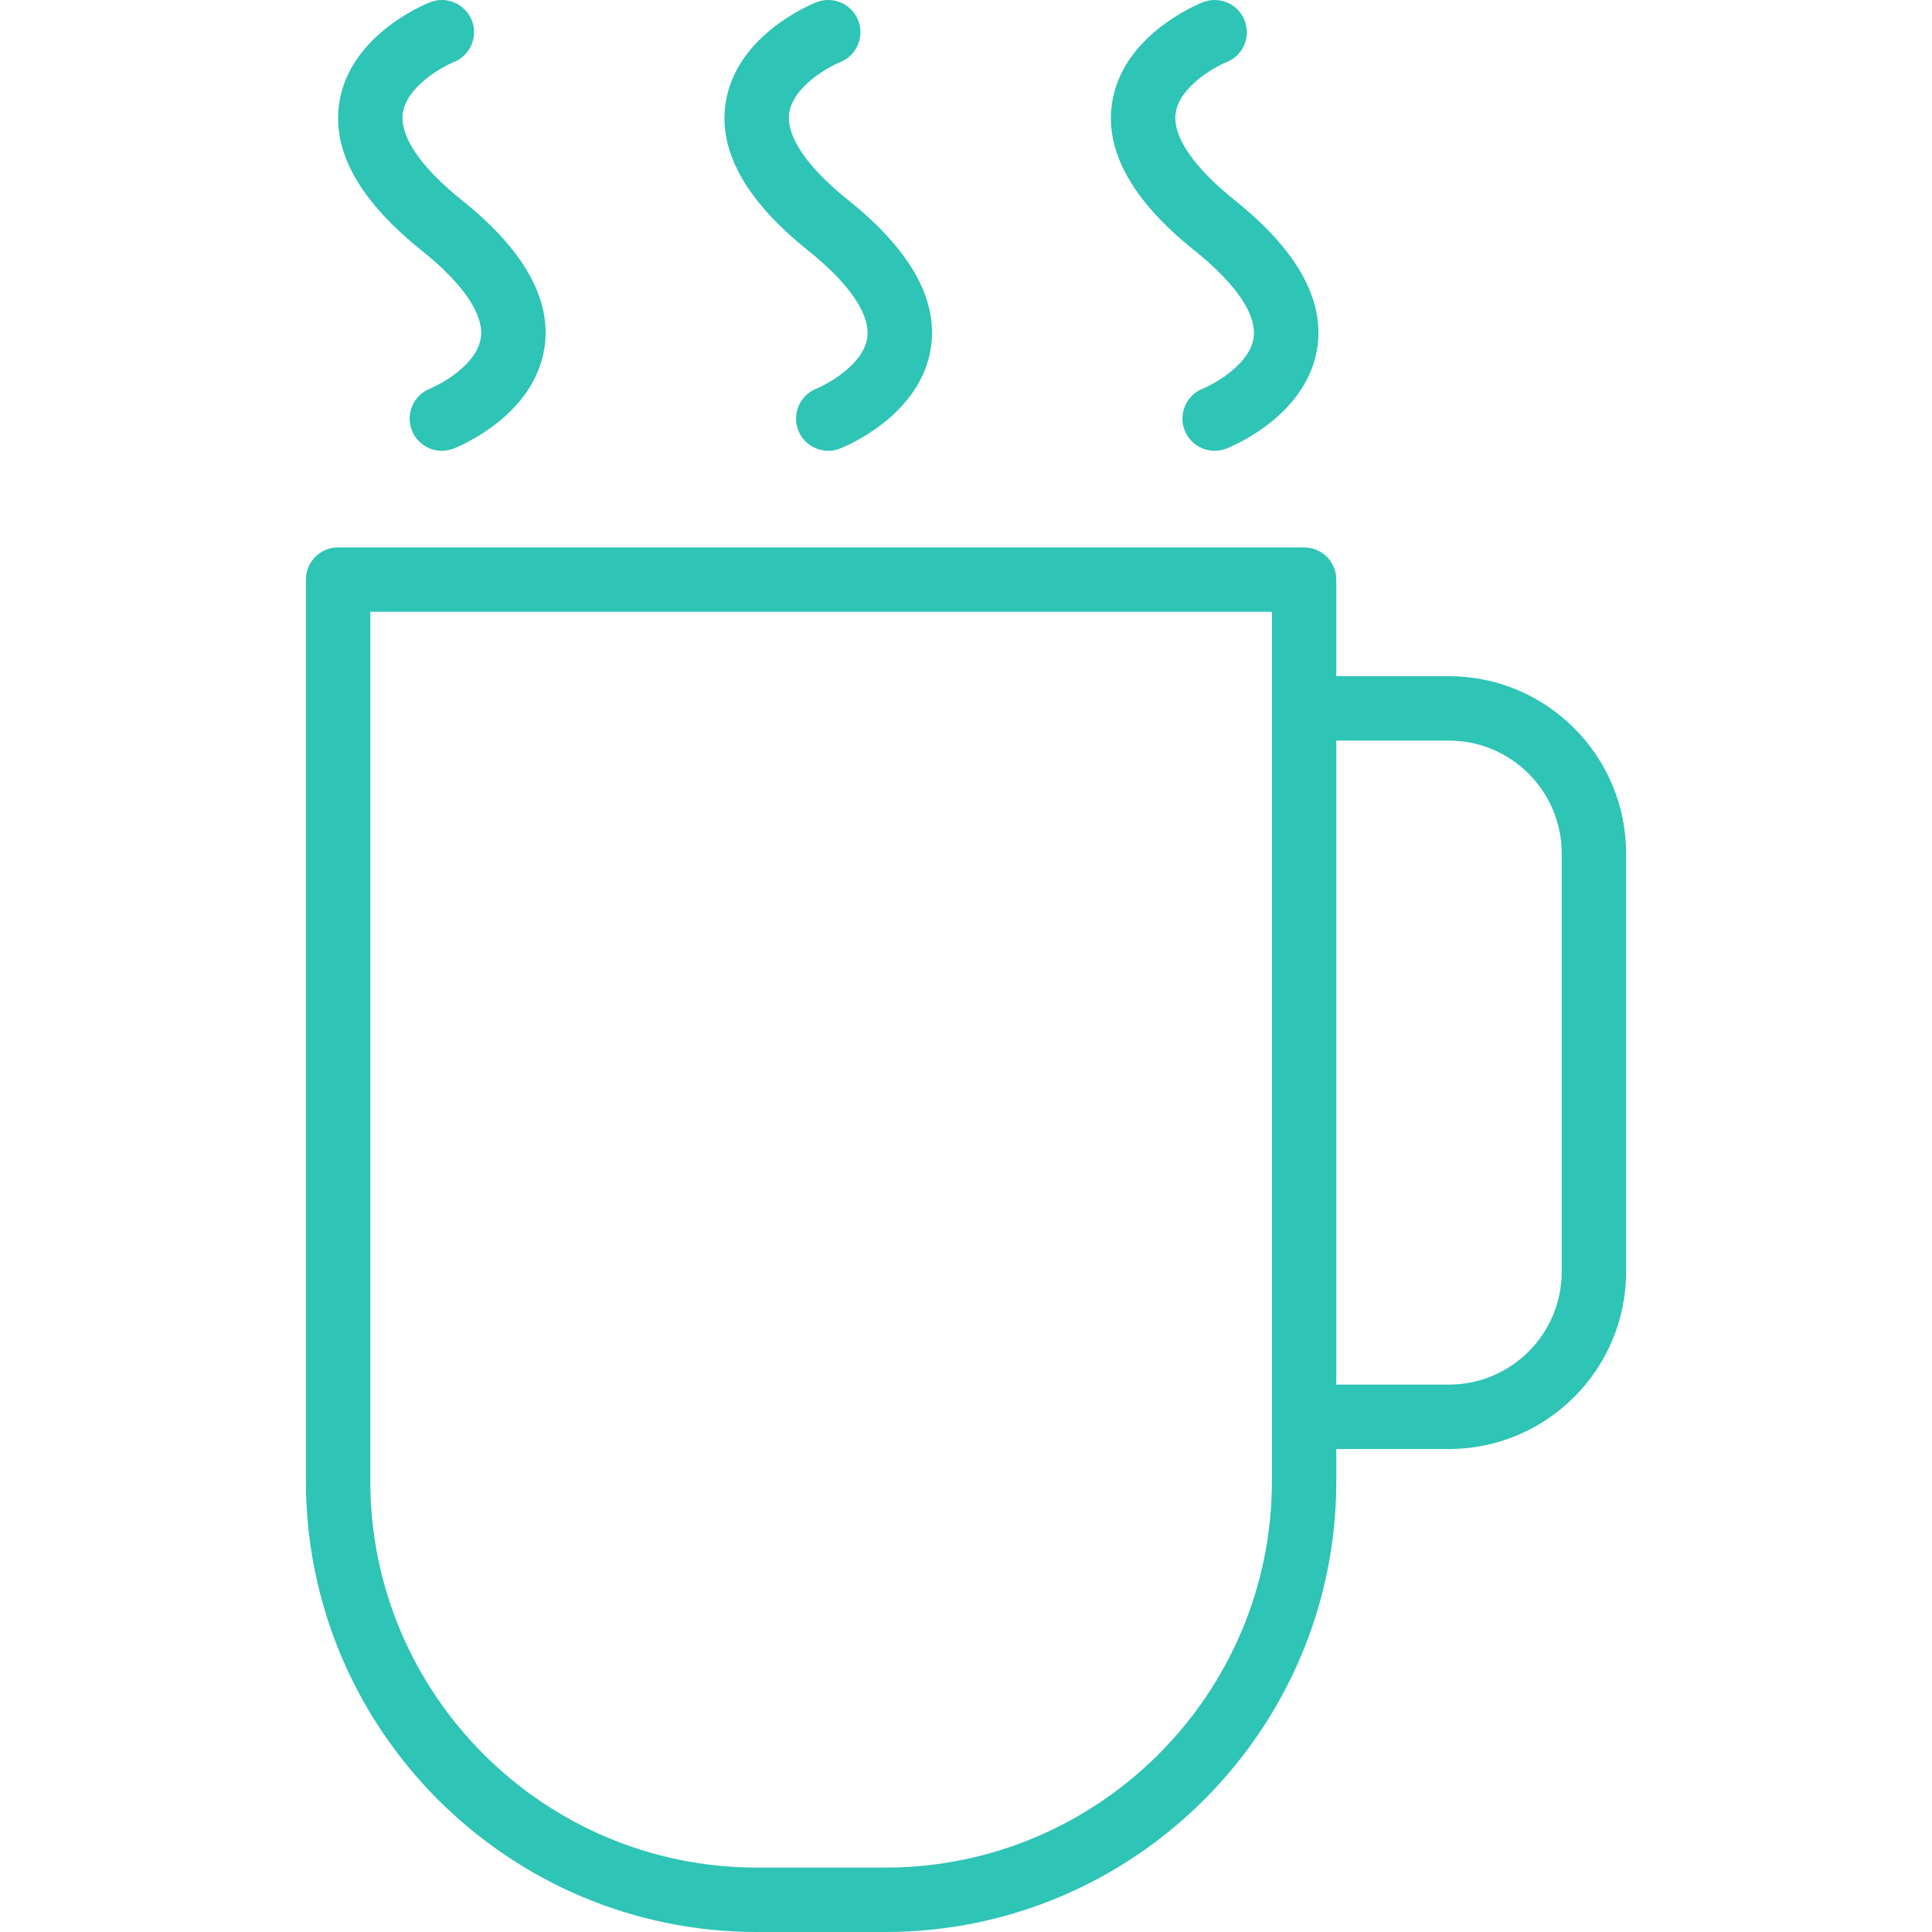
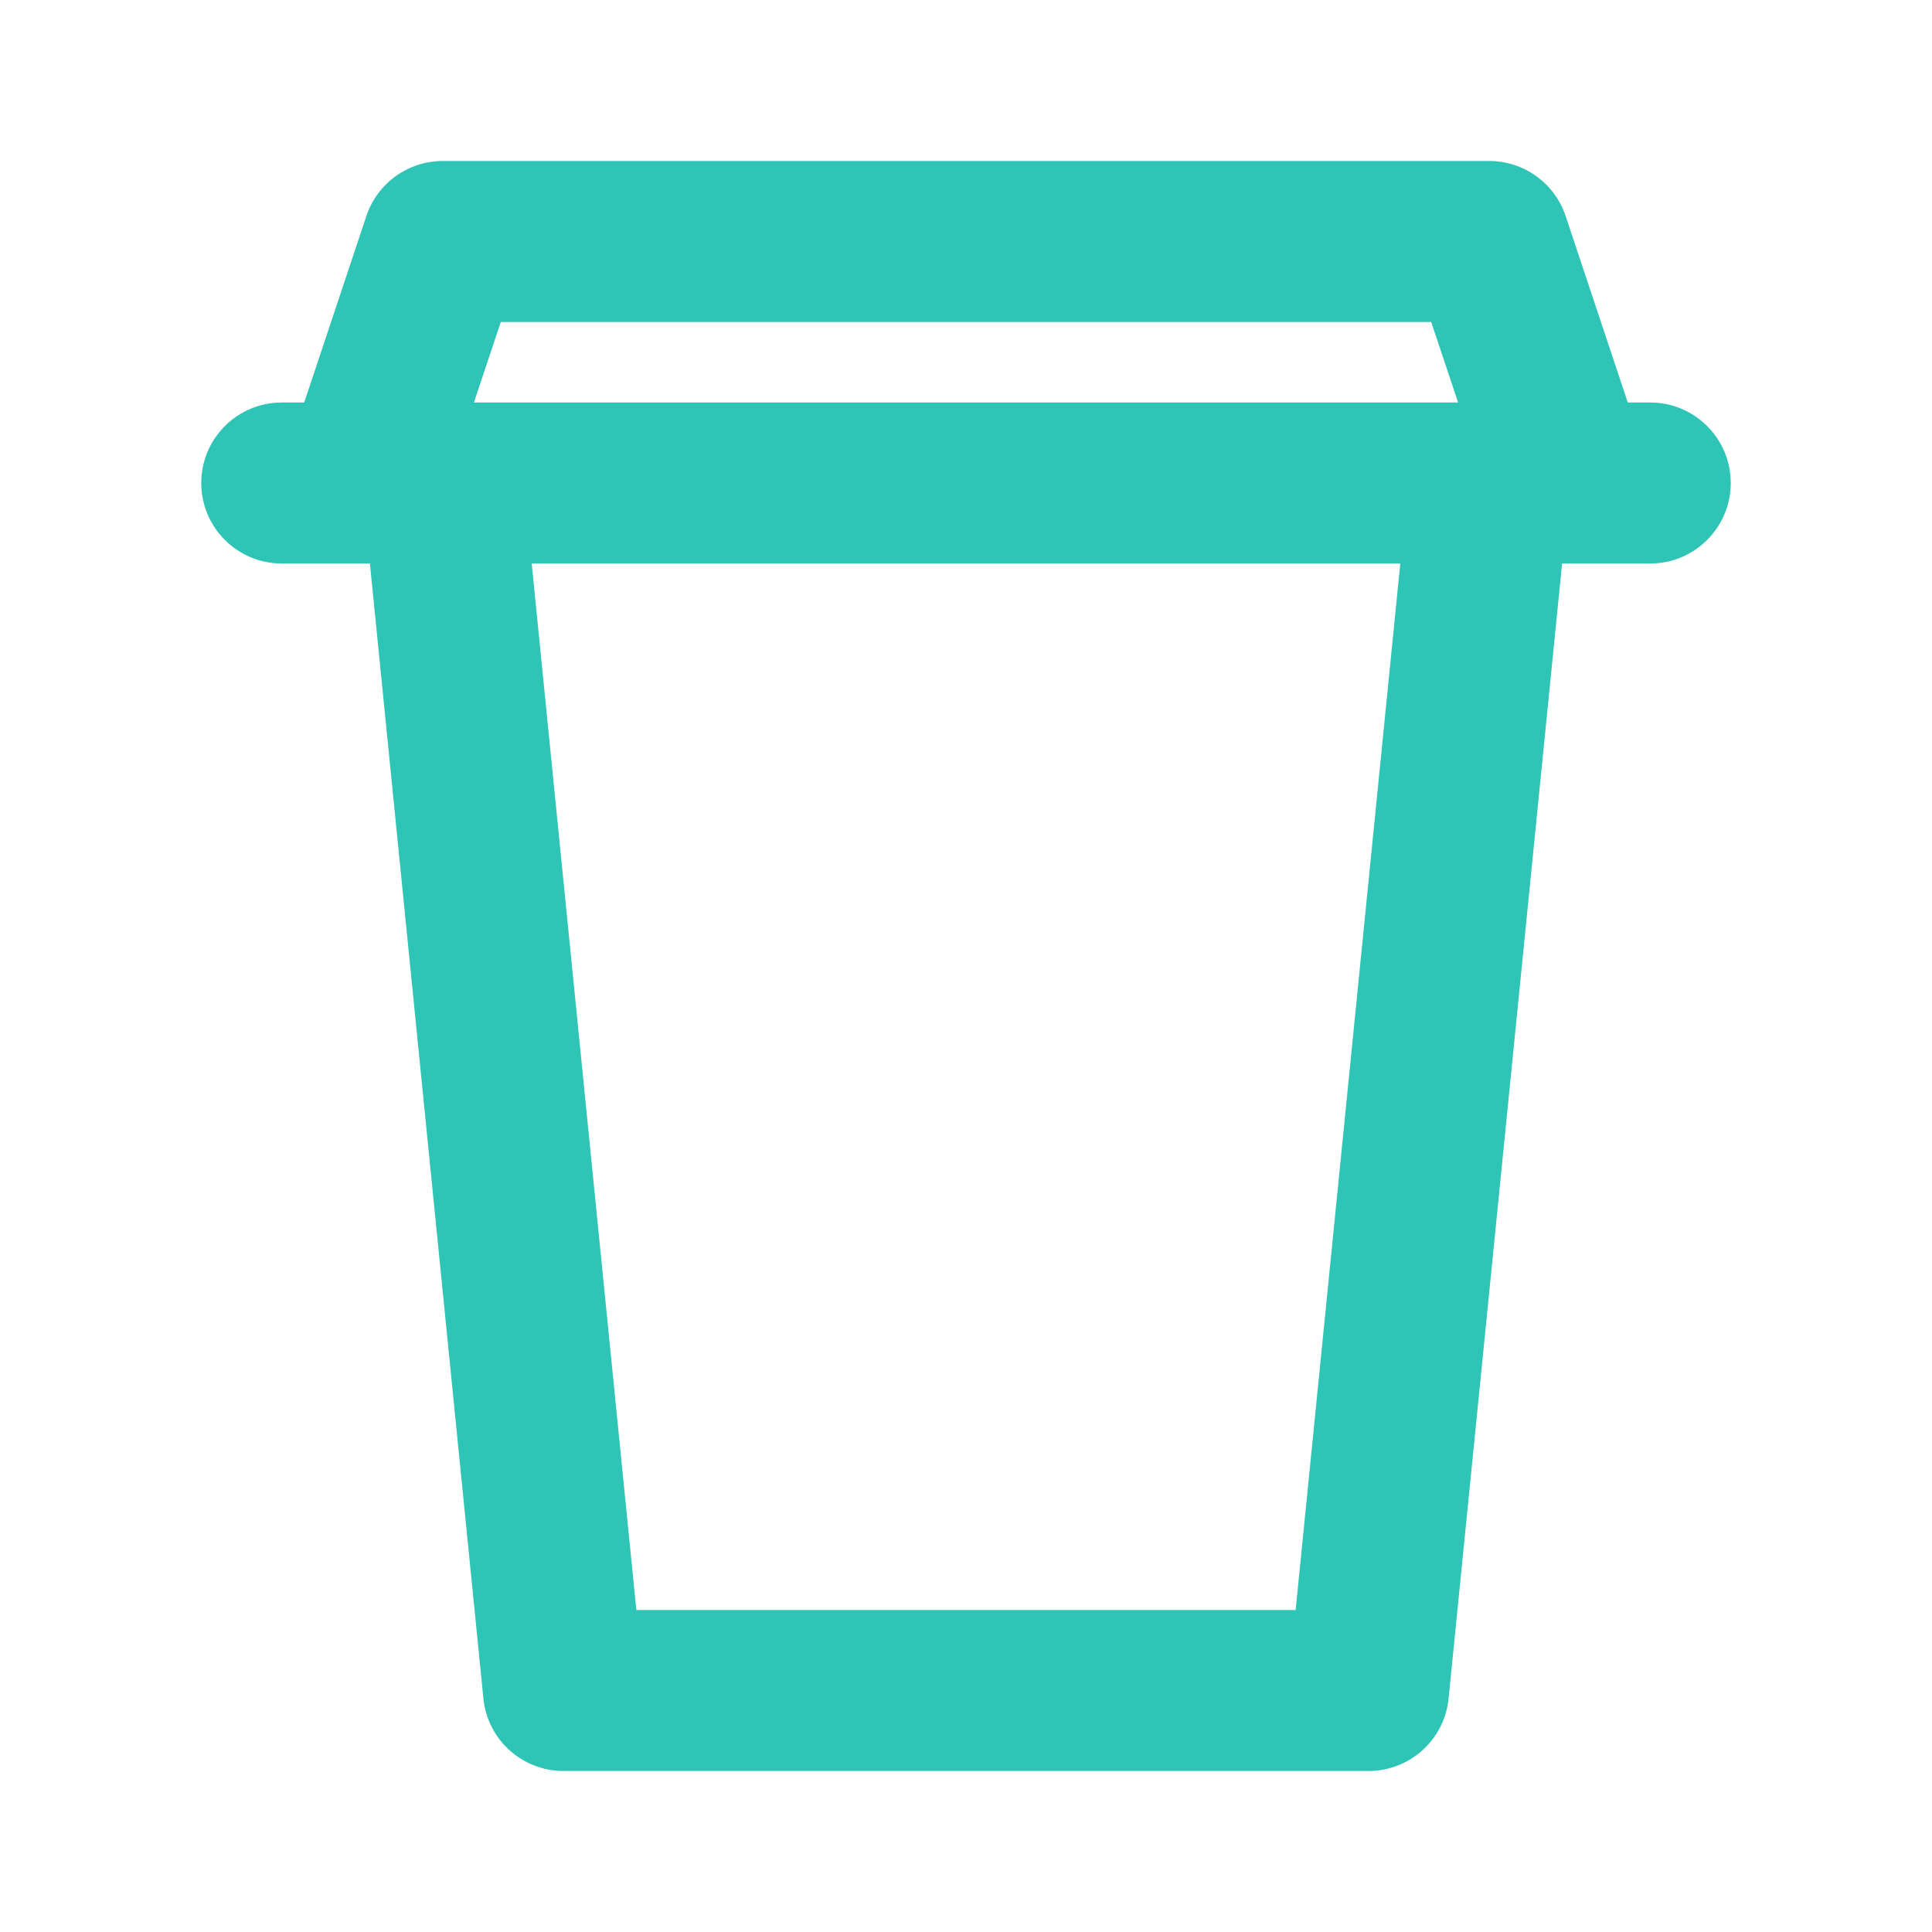
- <svg xmlns="http://www.w3.org/2000/svg" fill="#2EC4B6" height="800px" width="800px" version="1.1" id="Layer_1" viewBox="0 0 512 512" xml:space="preserve">
-   <g>
-     <g>
-       <path d="M122.425,53.067c-10.979-8.783-16.542-16.992-15.667-23.1c1-6.942,10.112-12.117,13.508-13.508    c4.375-1.75,6.504-6.717,4.754-11.092c-1.75-4.375-6.708-6.5-11.096-4.758c-2.183,0.875-21.408,9.05-24.042,26.808    c-1.888,12.742,5.475,25.858,21.883,38.983c10.979,8.783,16.542,16.992,15.667,23.1c-0.996,6.933-10.087,12.1-13.529,13.517    c-4.358,1.758-6.479,6.717-4.733,11.083c1.338,3.342,4.542,5.367,7.929,5.367c1.054,0,2.125-0.192,3.167-0.608    c2.183-0.875,21.408-9.05,24.042-26.808C146.196,79.308,138.833,66.191,122.425,53.067z" />
-     </g>
-   </g>
-   <g>
-     <g>
-       <path d="M224.825,53.067c-10.979-8.783-16.542-16.992-15.667-23.1c1-6.942,10.112-12.117,13.508-13.508    c4.375-1.75,6.504-6.717,4.754-11.092c-1.754-4.375-6.704-6.5-11.096-4.758c-2.183,0.875-21.408,9.05-24.042,26.808    c-1.888,12.742,5.475,25.858,21.883,38.983c10.979,8.783,16.542,16.992,15.667,23.1c-0.996,6.933-10.087,12.1-13.529,13.517    c-4.358,1.758-6.479,6.717-4.733,11.083c1.338,3.342,4.542,5.367,7.929,5.367c1.054,0,2.125-0.192,3.167-0.608    c2.183-0.875,21.408-9.05,24.042-26.808C248.596,79.308,241.233,66.191,224.825,53.067z" />
-     </g>
-   </g>
-   <g>
-     <g>
-       <path d="M327.225,53.067c-10.979-8.783-16.542-16.992-15.667-23.1c1-6.942,10.112-12.117,13.508-13.508    c4.375-1.75,6.504-6.717,4.754-11.092c-1.754-4.375-6.7-6.5-11.096-4.758c-2.183,0.875-21.408,9.05-24.042,26.808    c-1.888,12.742,5.475,25.858,21.883,38.983c10.979,8.783,16.542,16.992,15.667,23.1c-0.996,6.933-10.088,12.1-13.529,13.517    c-4.358,1.758-6.479,6.717-4.733,11.083c1.338,3.342,4.542,5.367,7.929,5.367c1.054,0,2.125-0.192,3.167-0.608    c2.183-0.875,21.408-9.05,24.042-26.808C350.996,79.308,343.633,66.191,327.225,53.067z" />
-     </g>
-   </g>
-   <g>
-     <g>
-       <path d="M384,179.2h-29.867v-25.6c0-4.717-3.821-8.533-8.533-8.533h-256c-4.713,0-8.533,3.817-8.533,8.533v238.925    C81.067,458.4,134.683,512,200.583,512h34.034c65.9,0,119.517-53.6,119.517-119.475V384H384c25.879,0,46.933-21.075,46.933-46.975    v-110.85C430.934,200.275,409.879,179.2,384,179.2z M337.067,187.733v187.733v17.058c0,56.467-45.958,102.408-102.45,102.408    h-34.034c-56.492,0-102.45-45.942-102.45-102.408V162.133h238.933V187.733z M413.867,337.025c0,16.492-13.4,29.908-29.867,29.908    h-29.867V196.267H384c16.467,0,29.867,13.417,29.867,29.908V337.025z" />
-     </g>
-   </g>
+ <svg xmlns="http://www.w3.org/2000/svg" width="800px" height="800px" viewBox="0 0 24 24" fill="none">
+   <path fill-rule="evenodd" clip-rule="evenodd" d="M4.551 2.684C4.687 2.275 5.07 2 5.5 2H18.5C18.93 2 19.313 2.275 19.449 2.684L20.221 5H20.5C21.052 5 21.5 5.448 21.5 6C21.5 6.552 21.052 7 20.5 7H19.5H19.405L17.995 21.099C17.944 21.611 17.514 22 17 22H7C6.486 22 6.056 21.611 6.005 21.099L4.595 7H4.5H3.5C2.948 7 2.5 6.552 2.5 6C2.5 5.448 2.948 5 3.5 5H3.779L4.551 2.684ZM6.605 7L7.905 20H16.095L17.395 7H6.605ZM18.113 5H5.887L6.221 4H17.779L18.113 5Z" fill="#2EC4B6" />
</svg>
